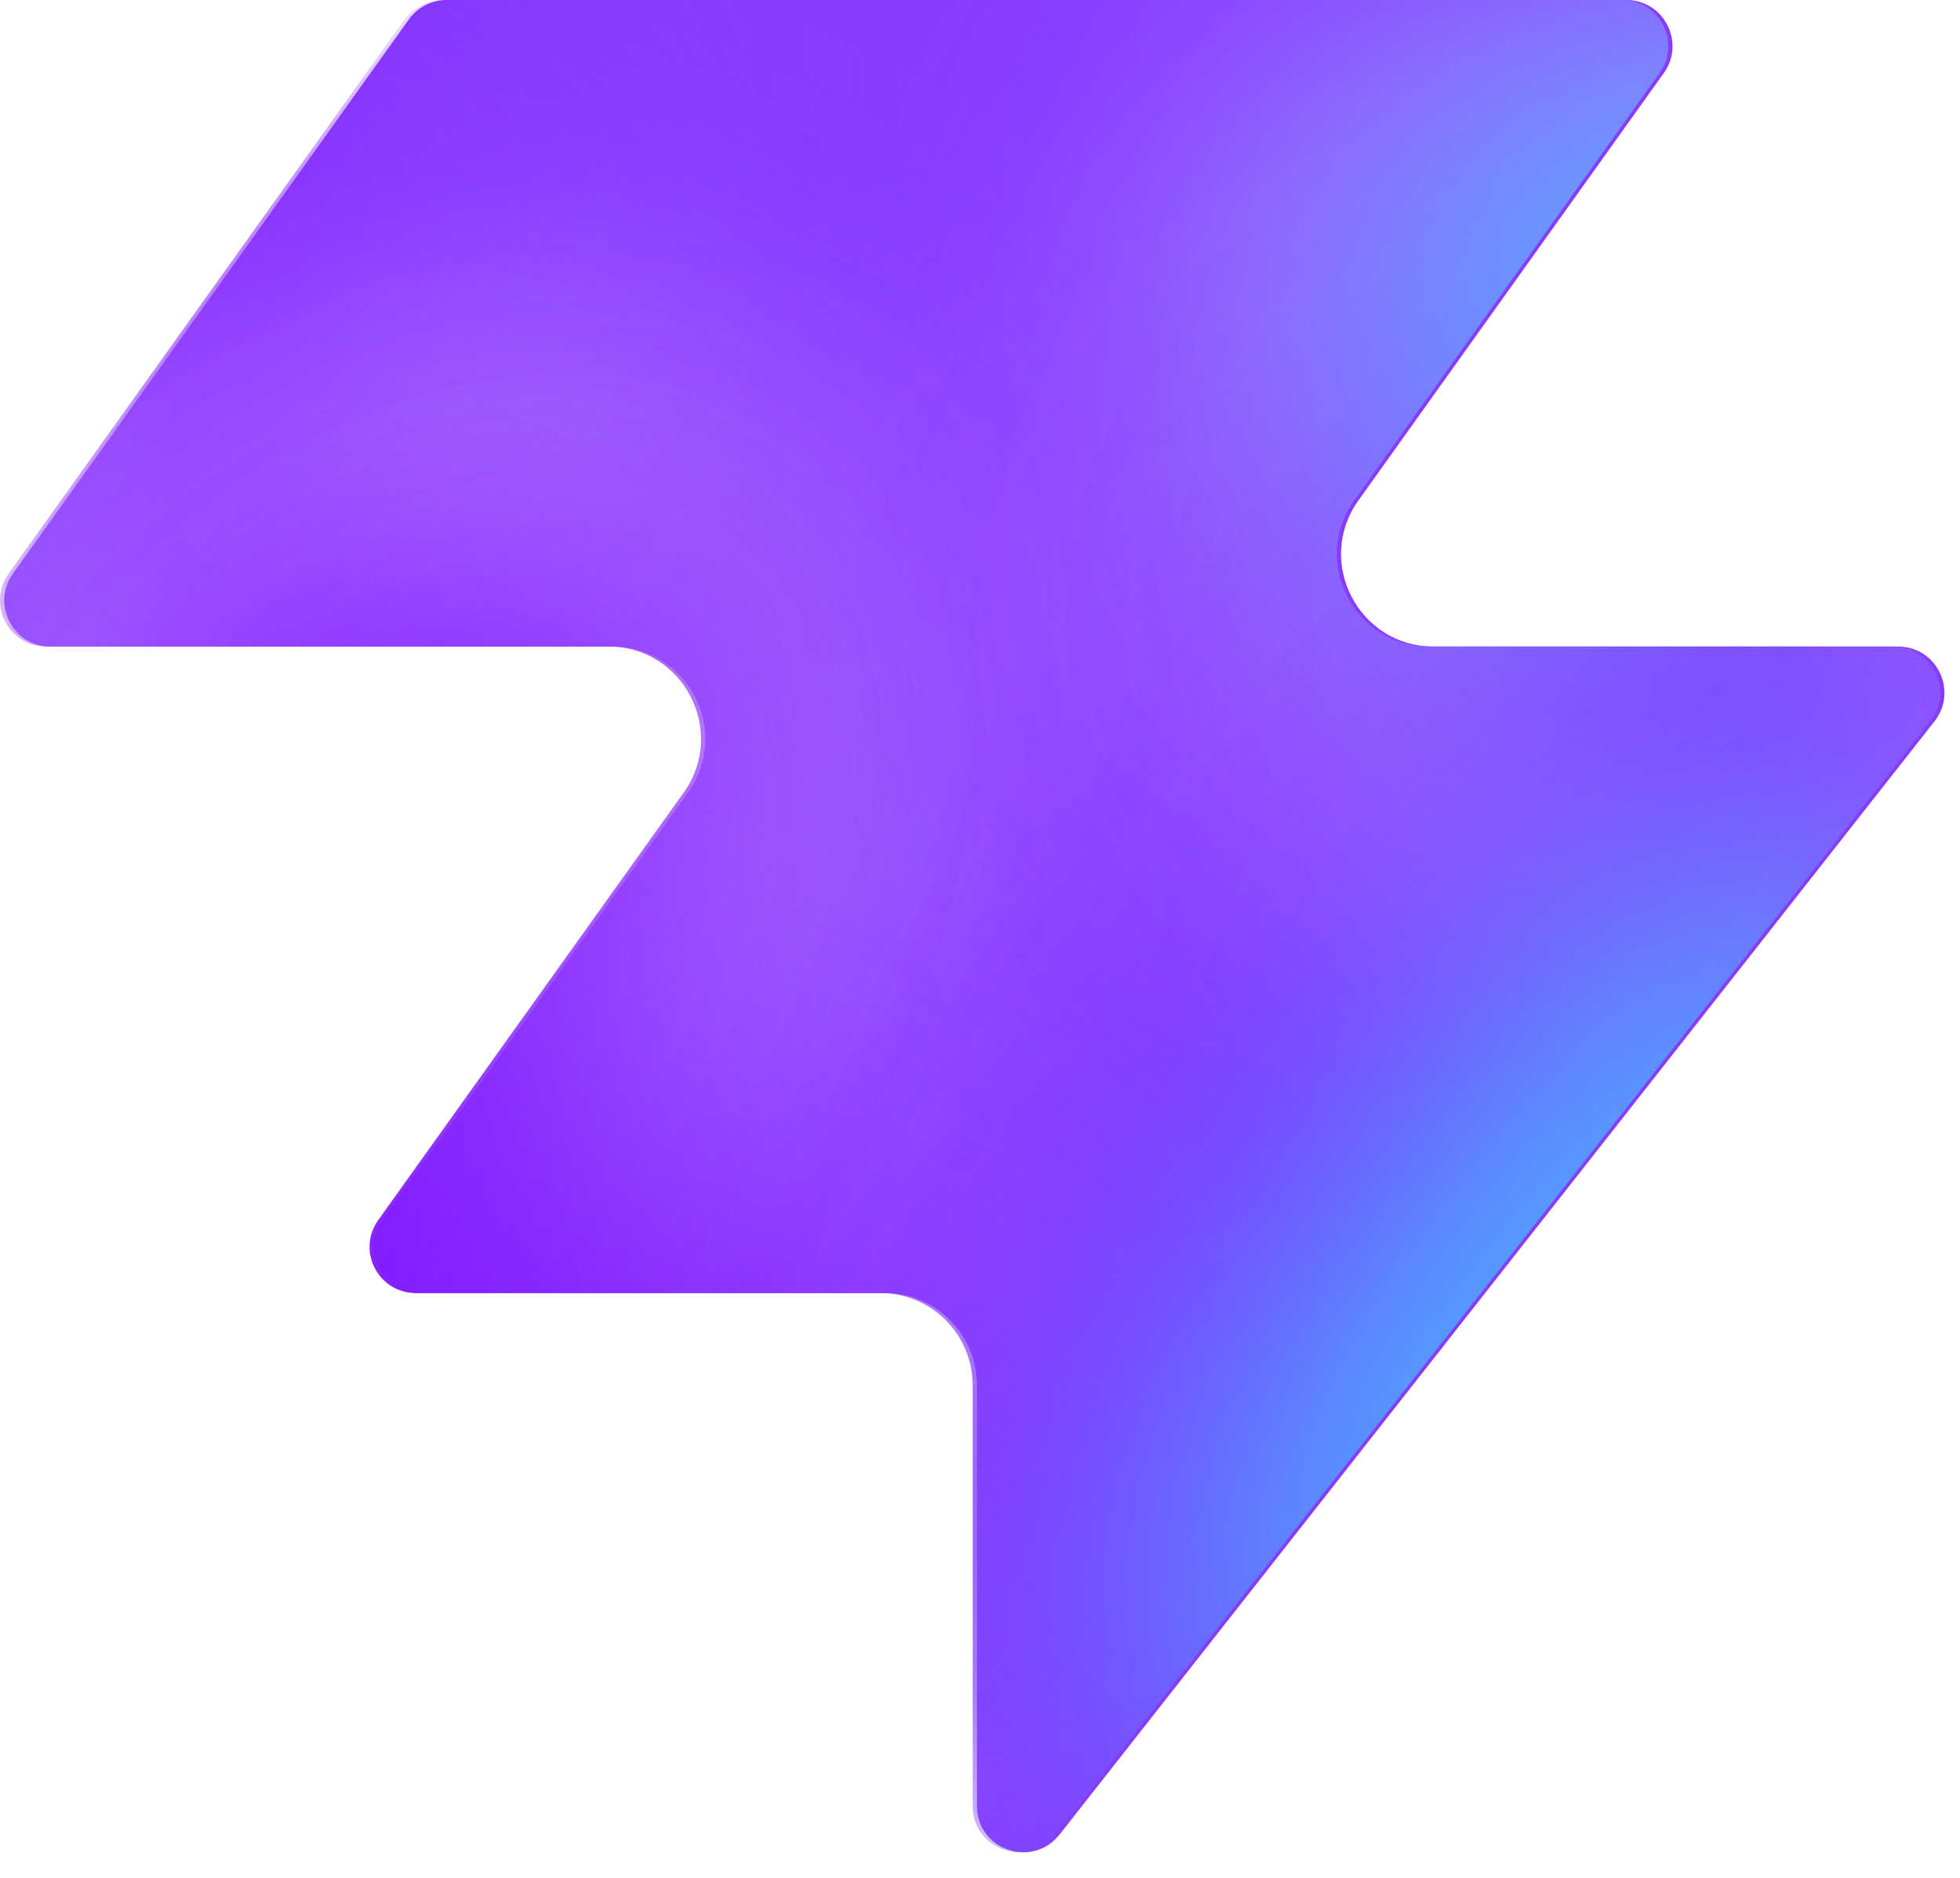
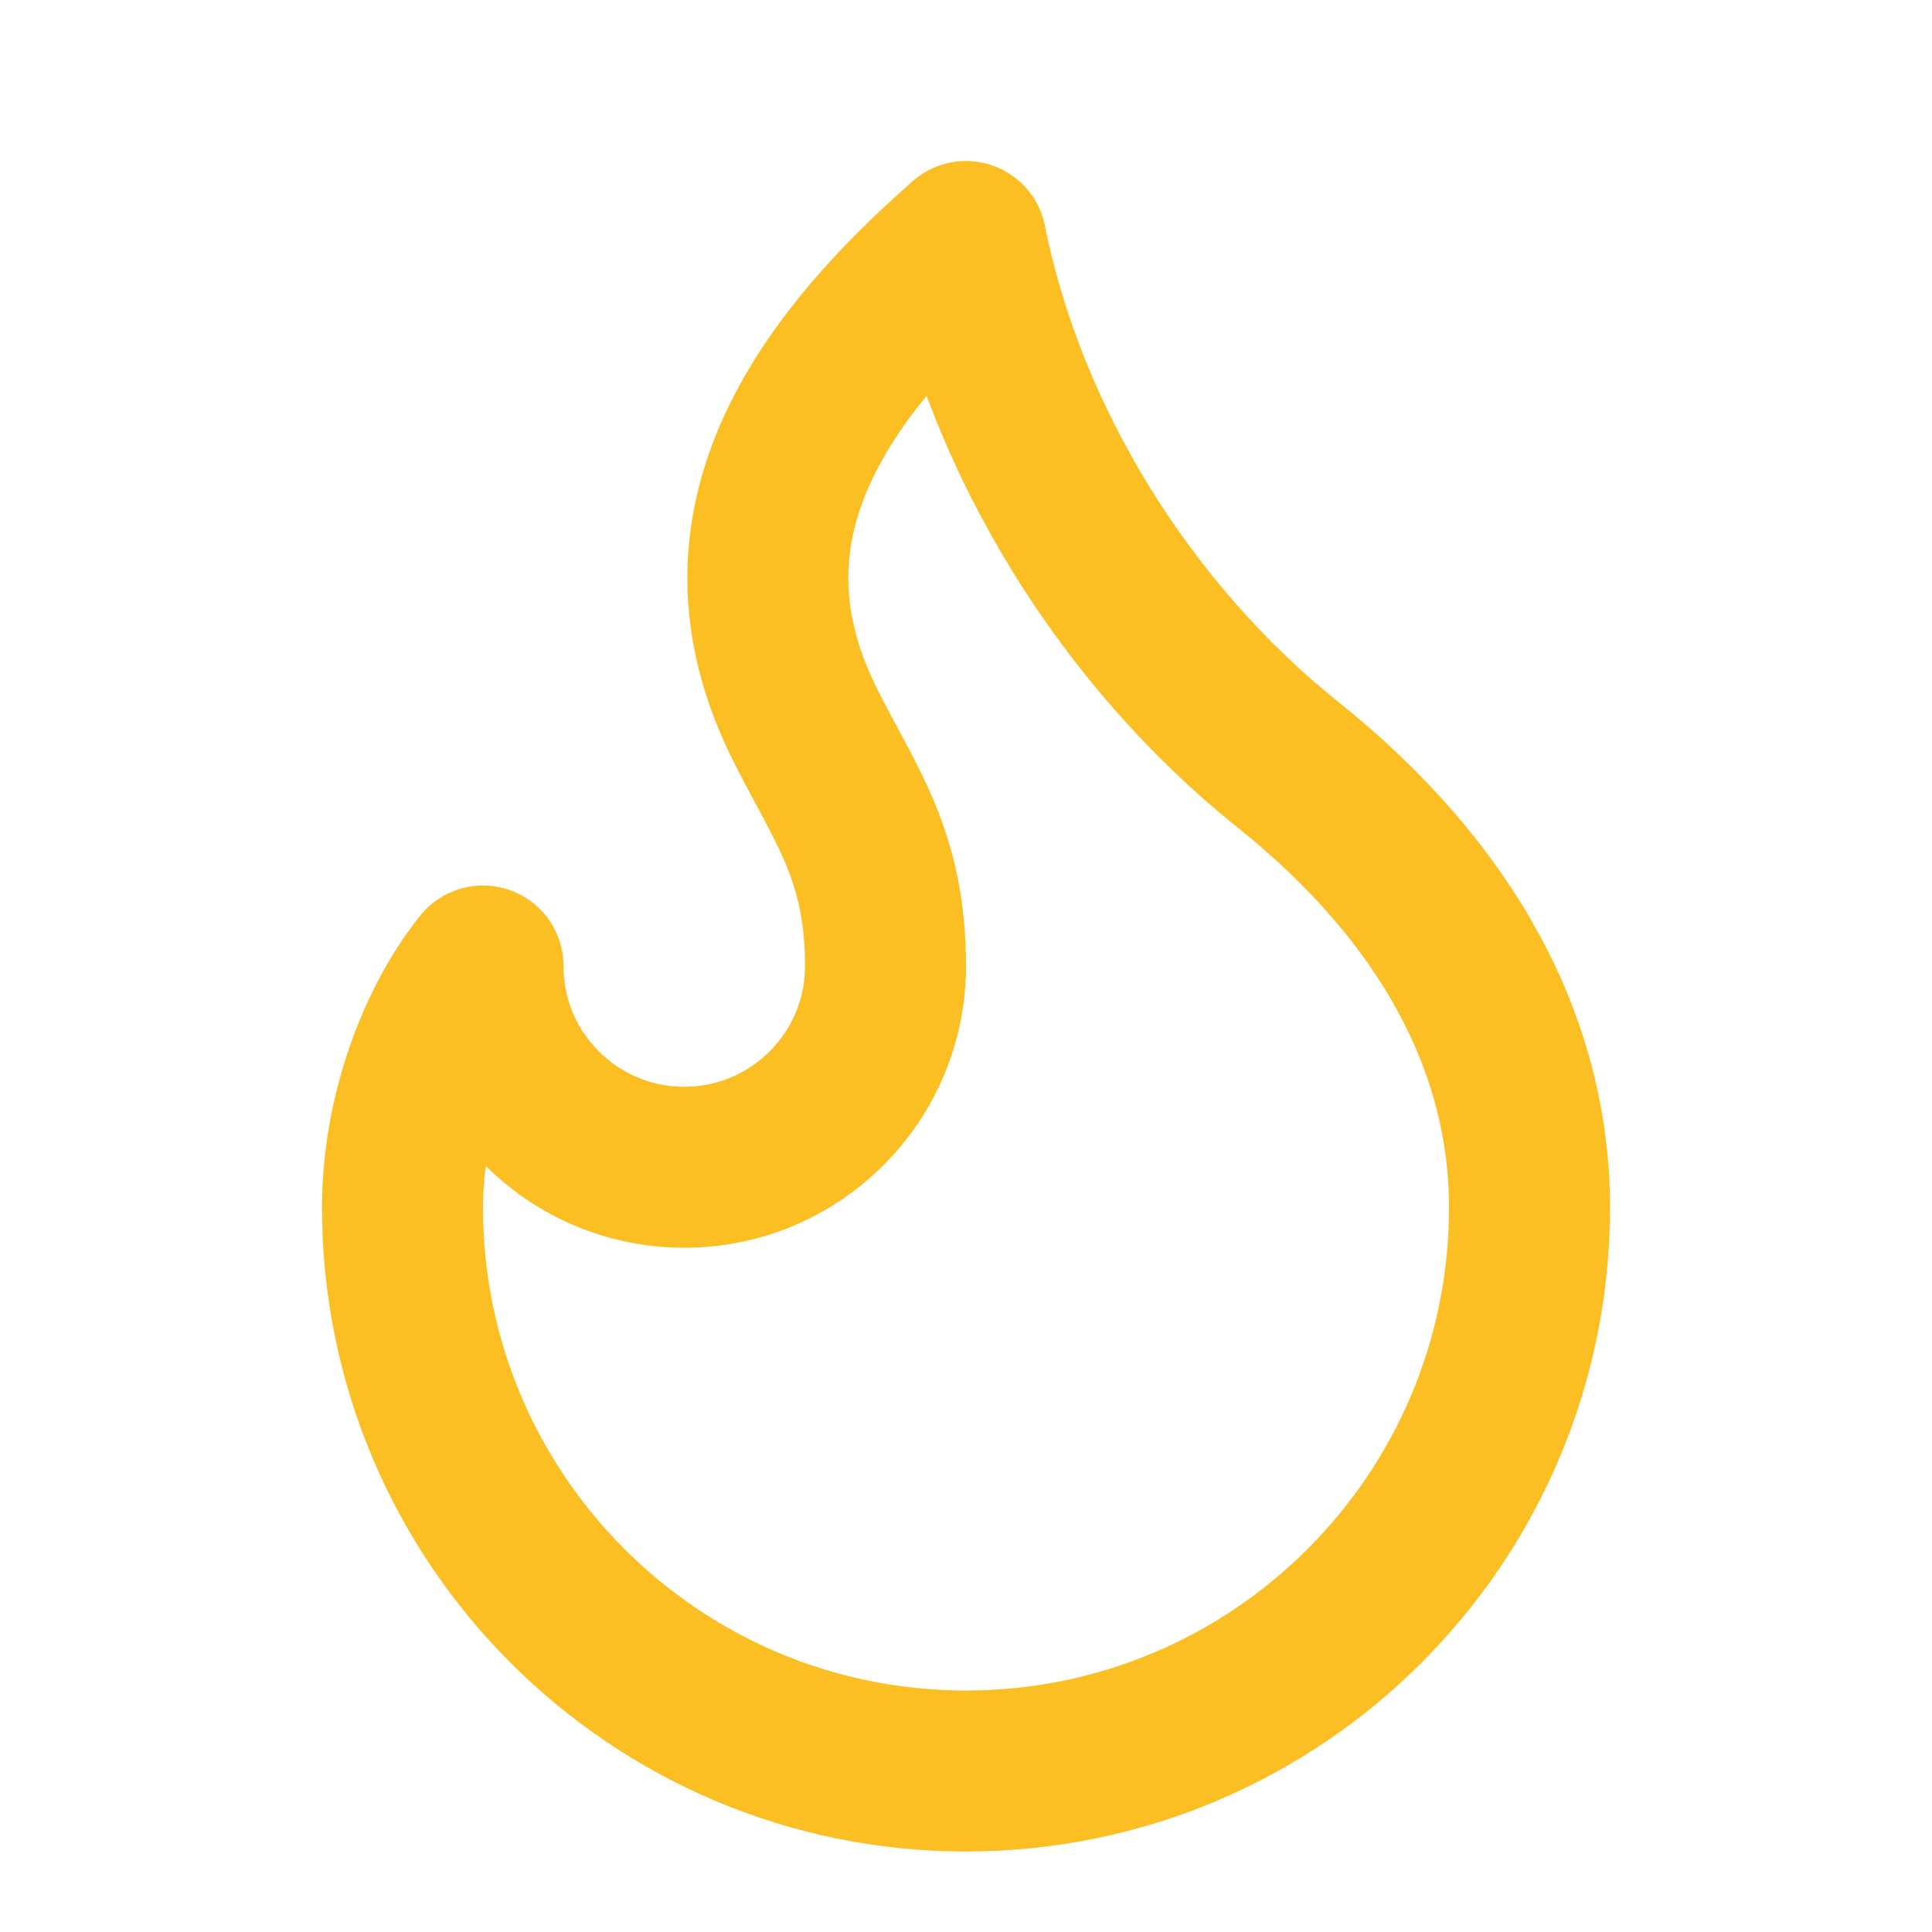
- <svg xmlns="http://www.w3.org/2000/svg" width="48" height="46" fill="none" viewBox="0 0 48 46">
-   <path fill="#863bff" d="M25.946 44.938c-.664.845-2.021.375-2.021-.698V33.937a2.26 2.26 0 0 0-2.262-2.262H10.287c-.92 0-1.456-1.04-.92-1.788l7.48-10.471c1.07-1.497 0-3.578-1.842-3.578H1.237c-.92 0-1.456-1.04-.92-1.788L10.013.474c.214-.297.556-.474.92-.474h28.894c.92 0 1.456 1.04.92 1.788l-7.48 10.471c-1.07 1.498 0 3.579 1.842 3.579h11.377c.943 0 1.473 1.088.89 1.83L25.947 44.94z" style="fill:#863bff;fill:color(display-p3 .525 .23 1);fill-opacity:1" />
-   <mask id="a" width="48" height="46" x="0" y="0" maskUnits="userSpaceOnUse" style="mask-type:alpha">
-     <path fill="#000" d="M25.842 44.938c-.664.844-2.021.375-2.021-.698V33.937a2.26 2.26 0 0 0-2.262-2.262H10.183c-.92 0-1.456-1.04-.92-1.788l7.48-10.471c1.07-1.498 0-3.579-1.842-3.579H1.133c-.92 0-1.456-1.04-.92-1.787L9.91.473c.214-.297.556-.474.92-.474h28.894c.92 0 1.456 1.04.92 1.788l-7.48 10.471c-1.07 1.498 0 3.578 1.842 3.578h11.377c.943 0 1.473 1.088.89 1.832L25.843 44.94z" style="fill:#000;fill-opacity:1" />
-   </mask>
-   <g mask="url(#a)">
-     <g filter="url(#b)">
-       <ellipse cx="5.508" cy="14.704" fill="#ede6ff" rx="5.508" ry="14.704" style="fill:#ede6ff;fill:color(display-p3 .927 .903 1);fill-opacity:1" transform="matrix(.00324 1 1 -.00324 -4.47 31.516)" />
-     </g>
-     <g filter="url(#c)">
-       <ellipse cx="10.399" cy="29.851" fill="#ede6ff" rx="10.399" ry="29.851" style="fill:#ede6ff;fill:color(display-p3 .927 .903 1);fill-opacity:1" transform="matrix(.00324 1 1 -.00324 -39.328 7.883)" />
-     </g>
-     <g filter="url(#d)">
-       <ellipse cx="5.508" cy="30.487" fill="#7e14ff" rx="5.508" ry="30.487" style="fill:#7e14ff;fill:color(display-p3 .492 .077 1);fill-opacity:1" transform="rotate(89.814 -25.913 -14.639)scale(1 -1)" />
-     </g>
-     <g filter="url(#e)">
-       <ellipse cx="5.508" cy="30.599" fill="#7e14ff" rx="5.508" ry="30.599" style="fill:#7e14ff;fill:color(display-p3 .492 .077 1);fill-opacity:1" transform="rotate(89.814 -32.644 -3.334)scale(1 -1)" />
-     </g>
-     <g filter="url(#f)">
-       <ellipse cx="5.508" cy="30.599" fill="#7e14ff" rx="5.508" ry="30.599" style="fill:#7e14ff;fill:color(display-p3 .492 .077 1);fill-opacity:1" transform="matrix(.00324 1 1 -.00324 -34.34 30.47)" />
-     </g>
-     <g filter="url(#g)">
-       <ellipse cx="14.072" cy="22.078" fill="#ede6ff" rx="14.072" ry="22.078" style="fill:#ede6ff;fill:color(display-p3 .927 .903 1);fill-opacity:1" transform="rotate(93.35 24.506 48.493)scale(-1 1)" />
-     </g>
-     <g filter="url(#h)">
-       <ellipse cx="3.47" cy="21.501" fill="#7e14ff" rx="3.47" ry="21.501" style="fill:#7e14ff;fill:color(display-p3 .492 .077 1);fill-opacity:1" transform="rotate(89.009 28.708 47.59)scale(-1 1)" />
-     </g>
-     <g filter="url(#i)">
-       <ellipse cx="3.47" cy="21.501" fill="#7e14ff" rx="3.47" ry="21.501" style="fill:#7e14ff;fill:color(display-p3 .492 .077 1);fill-opacity:1" transform="rotate(89.009 28.708 47.59)scale(-1 1)" />
-     </g>
-     <g filter="url(#j)">
-       <ellipse cx=".387" cy="8.972" fill="#7e14ff" rx="4.407" ry="29.108" style="fill:#7e14ff;fill:color(display-p3 .492 .077 1);fill-opacity:1" transform="rotate(39.51 .387 8.972)" />
-     </g>
-     <g filter="url(#k)">
-       <ellipse cx="47.523" cy="-6.092" fill="#7e14ff" rx="4.407" ry="29.108" style="fill:#7e14ff;fill:color(display-p3 .492 .077 1);fill-opacity:1" transform="rotate(37.892 47.523 -6.092)" />
-     </g>
-     <g filter="url(#l)">
-       <ellipse cx="41.412" cy="6.333" fill="#47bfff" rx="5.971" ry="9.665" style="fill:#47bfff;fill:color(display-p3 .28 .748 1);fill-opacity:1" transform="rotate(37.892 41.412 6.333)" />
-     </g>
-     <g filter="url(#m)">
-       <ellipse cx="-1.879" cy="38.332" fill="#7e14ff" rx="4.407" ry="29.108" style="fill:#7e14ff;fill:color(display-p3 .492 .077 1);fill-opacity:1" transform="rotate(37.892 -1.88 38.332)" />
-     </g>
-     <g filter="url(#n)">
-       <ellipse cx="-1.879" cy="38.332" fill="#7e14ff" rx="4.407" ry="29.108" style="fill:#7e14ff;fill:color(display-p3 .492 .077 1);fill-opacity:1" transform="rotate(37.892 -1.88 38.332)" />
-     </g>
-     <g filter="url(#o)">
-       <ellipse cx="35.651" cy="29.907" fill="#7e14ff" rx="4.407" ry="29.108" style="fill:#7e14ff;fill:color(display-p3 .492 .077 1);fill-opacity:1" transform="rotate(37.892 35.651 29.907)" />
-     </g>
-     <g filter="url(#p)">
-       <ellipse cx="38.418" cy="32.4" fill="#47bfff" rx="5.971" ry="15.297" style="fill:#47bfff;fill:color(display-p3 .28 .748 1);fill-opacity:1" transform="rotate(37.892 38.418 32.4)" />
-     </g>
-   </g>
-   <defs>
-     <filter id="b" width="60.045" height="41.654" x="-19.77" y="16.149" color-interpolation-filters="sRGB" filterUnits="userSpaceOnUse">
-       <feFlood flood-opacity="0" result="BackgroundImageFix" />
-       <feBlend in="SourceGraphic" in2="BackgroundImageFix" result="shape" />
-       <feGaussianBlur result="effect1_foregroundBlur_2002_17158" stdDeviation="7.659" />
-     </filter>
-     <filter id="c" width="90.34" height="51.437" x="-54.613" y="-7.533" color-interpolation-filters="sRGB" filterUnits="userSpaceOnUse">
-       <feFlood flood-opacity="0" result="BackgroundImageFix" />
-       <feBlend in="SourceGraphic" in2="BackgroundImageFix" result="shape" />
-       <feGaussianBlur result="effect1_foregroundBlur_2002_17158" stdDeviation="7.659" />
-     </filter>
-     <filter id="d" width="79.355" height="29.4" x="-49.64" y="2.03" color-interpolation-filters="sRGB" filterUnits="userSpaceOnUse">
-       <feFlood flood-opacity="0" result="BackgroundImageFix" />
-       <feBlend in="SourceGraphic" in2="BackgroundImageFix" result="shape" />
-       <feGaussianBlur result="effect1_foregroundBlur_2002_17158" stdDeviation="4.596" />
-     </filter>
-     <filter id="e" width="79.579" height="29.4" x="-45.045" y="20.029" color-interpolation-filters="sRGB" filterUnits="userSpaceOnUse">
-       <feFlood flood-opacity="0" result="BackgroundImageFix" />
-       <feBlend in="SourceGraphic" in2="BackgroundImageFix" result="shape" />
-       <feGaussianBlur result="effect1_foregroundBlur_2002_17158" stdDeviation="4.596" />
-     </filter>
-     <filter id="f" width="79.579" height="29.4" x="-43.513" y="21.178" color-interpolation-filters="sRGB" filterUnits="userSpaceOnUse">
-       <feFlood flood-opacity="0" result="BackgroundImageFix" />
-       <feBlend in="SourceGraphic" in2="BackgroundImageFix" result="shape" />
-       <feGaussianBlur result="effect1_foregroundBlur_2002_17158" stdDeviation="4.596" />
-     </filter>
-     <filter id="g" width="74.749" height="58.852" x="15.756" y="-17.901" color-interpolation-filters="sRGB" filterUnits="userSpaceOnUse">
-       <feFlood flood-opacity="0" result="BackgroundImageFix" />
-       <feBlend in="SourceGraphic" in2="BackgroundImageFix" result="shape" />
-       <feGaussianBlur result="effect1_foregroundBlur_2002_17158" stdDeviation="7.659" />
-     </filter>
-     <filter id="h" width="61.377" height="25.362" x="23.548" y="2.284" color-interpolation-filters="sRGB" filterUnits="userSpaceOnUse">
-       <feFlood flood-opacity="0" result="BackgroundImageFix" />
-       <feBlend in="SourceGraphic" in2="BackgroundImageFix" result="shape" />
-       <feGaussianBlur result="effect1_foregroundBlur_2002_17158" stdDeviation="4.596" />
-     </filter>
-     <filter id="i" width="61.377" height="25.362" x="23.548" y="2.284" color-interpolation-filters="sRGB" filterUnits="userSpaceOnUse">
-       <feFlood flood-opacity="0" result="BackgroundImageFix" />
-       <feBlend in="SourceGraphic" in2="BackgroundImageFix" result="shape" />
-       <feGaussianBlur result="effect1_foregroundBlur_2002_17158" stdDeviation="4.596" />
-     </filter>
-     <filter id="j" width="56.045" height="63.649" x="-27.636" y="-22.853" color-interpolation-filters="sRGB" filterUnits="userSpaceOnUse">
-       <feFlood flood-opacity="0" result="BackgroundImageFix" />
-       <feBlend in="SourceGraphic" in2="BackgroundImageFix" result="shape" />
-       <feGaussianBlur result="effect1_foregroundBlur_2002_17158" stdDeviation="4.596" />
-     </filter>
-     <filter id="k" width="54.814" height="64.646" x="20.116" y="-38.415" color-interpolation-filters="sRGB" filterUnits="userSpaceOnUse">
-       <feFlood flood-opacity="0" result="BackgroundImageFix" />
-       <feBlend in="SourceGraphic" in2="BackgroundImageFix" result="shape" />
-       <feGaussianBlur result="effect1_foregroundBlur_2002_17158" stdDeviation="4.596" />
-     </filter>
-     <filter id="l" width="33.541" height="35.313" x="24.641" y="-11.323" color-interpolation-filters="sRGB" filterUnits="userSpaceOnUse">
-       <feFlood flood-opacity="0" result="BackgroundImageFix" />
-       <feBlend in="SourceGraphic" in2="BackgroundImageFix" result="shape" />
-       <feGaussianBlur result="effect1_foregroundBlur_2002_17158" stdDeviation="4.596" />
-     </filter>
-     <filter id="m" width="54.814" height="64.646" x="-29.286" y="6.009" color-interpolation-filters="sRGB" filterUnits="userSpaceOnUse">
-       <feFlood flood-opacity="0" result="BackgroundImageFix" />
-       <feBlend in="SourceGraphic" in2="BackgroundImageFix" result="shape" />
-       <feGaussianBlur result="effect1_foregroundBlur_2002_17158" stdDeviation="4.596" />
-     </filter>
-     <filter id="n" width="54.814" height="64.646" x="-29.286" y="6.009" color-interpolation-filters="sRGB" filterUnits="userSpaceOnUse">
-       <feFlood flood-opacity="0" result="BackgroundImageFix" />
-       <feBlend in="SourceGraphic" in2="BackgroundImageFix" result="shape" />
-       <feGaussianBlur result="effect1_foregroundBlur_2002_17158" stdDeviation="4.596" />
-     </filter>
-     <filter id="o" width="54.814" height="64.646" x="8.244" y="-2.416" color-interpolation-filters="sRGB" filterUnits="userSpaceOnUse">
-       <feFlood flood-opacity="0" result="BackgroundImageFix" />
-       <feBlend in="SourceGraphic" in2="BackgroundImageFix" result="shape" />
-       <feGaussianBlur result="effect1_foregroundBlur_2002_17158" stdDeviation="4.596" />
-     </filter>
-     <filter id="p" width="39.409" height="43.623" x="18.713" y="10.588" color-interpolation-filters="sRGB" filterUnits="userSpaceOnUse">
-       <feFlood flood-opacity="0" result="BackgroundImageFix" />
-       <feBlend in="SourceGraphic" in2="BackgroundImageFix" result="shape" />
-       <feGaussianBlur result="effect1_foregroundBlur_2002_17158" stdDeviation="4.596" />
-     </filter>
-   </defs>
+ <svg xmlns="http://www.w3.org/2000/svg" width="24" height="24" viewBox="0 0 24 24" fill="none" stroke="#fbbf24" stroke-width="2" stroke-linecap="round" stroke-linejoin="round">
+   <path d="M8.5 14.5A2.5 2.5 0 0 0 11 12c0-1.38-.5-2-1-3-1.072-2.143-.224-4.054 2-6 .5 2.5 2 4.9 4 6.5 2 1.6 3 3.5 3 5.5a7 7 0 1 1-14 0c0-1.153.433-2.294 1-3a2.5 2.5 0 0 0 2.5 2.5z" />
</svg>
